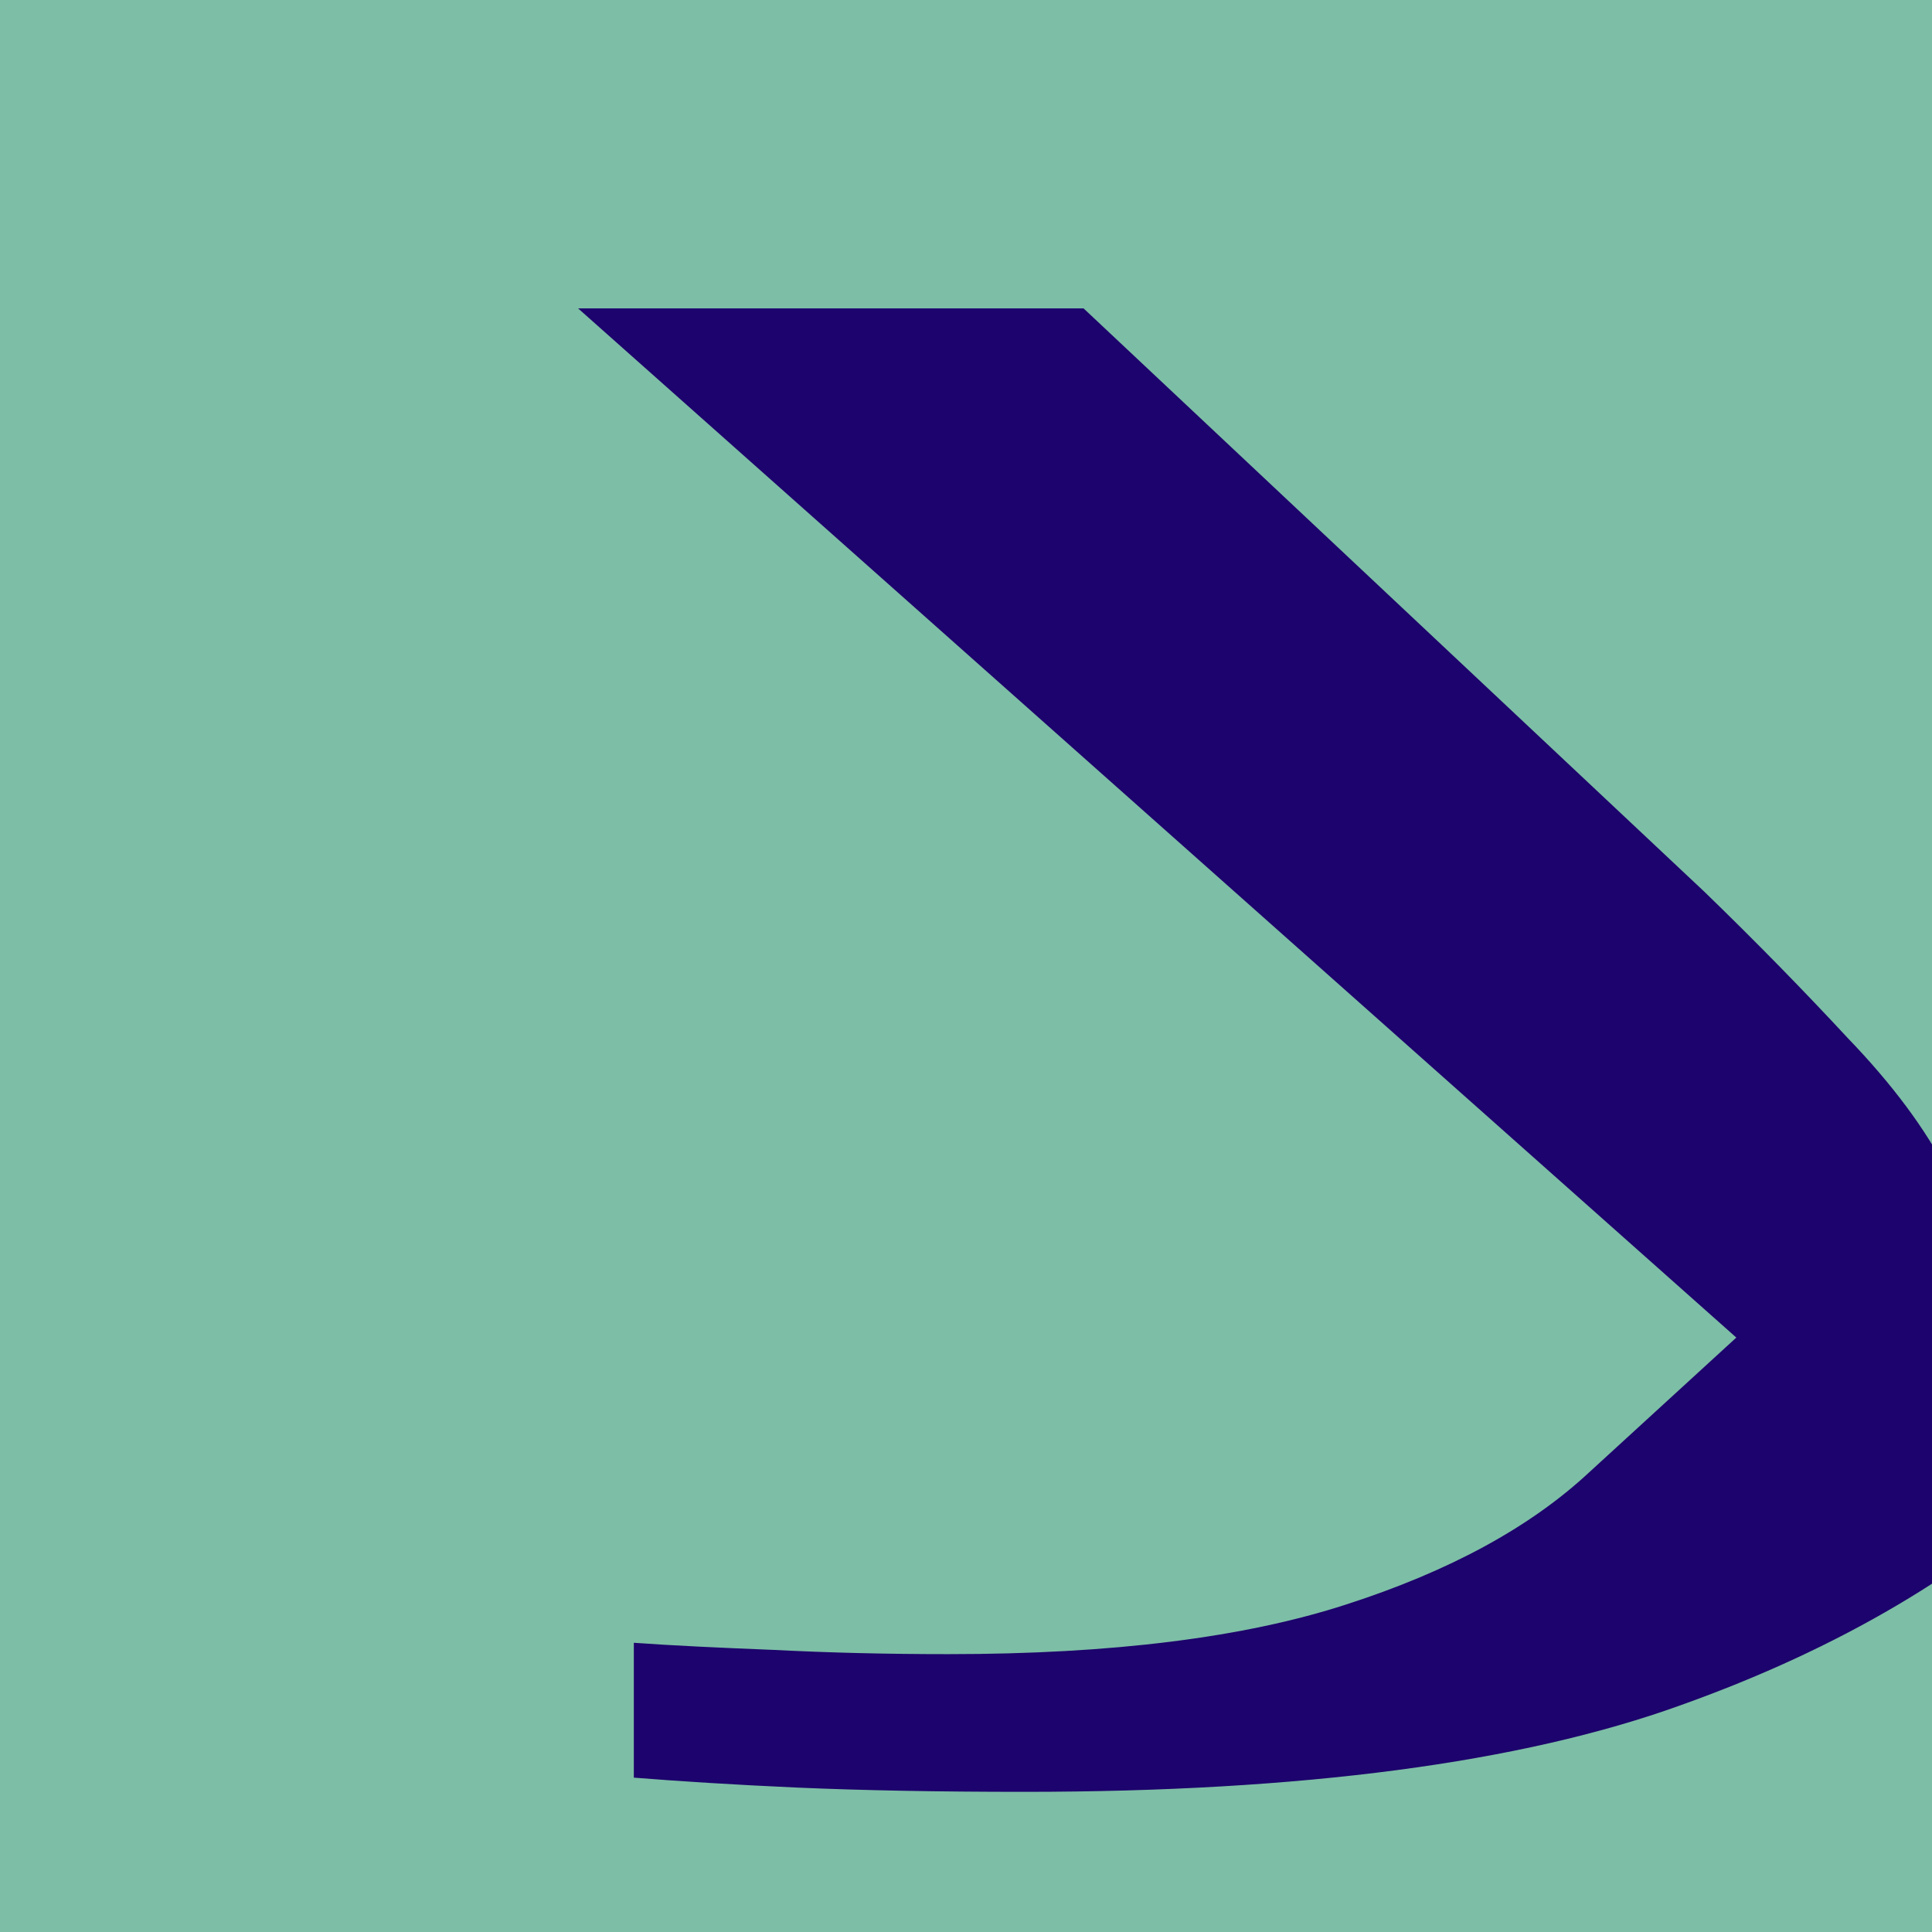
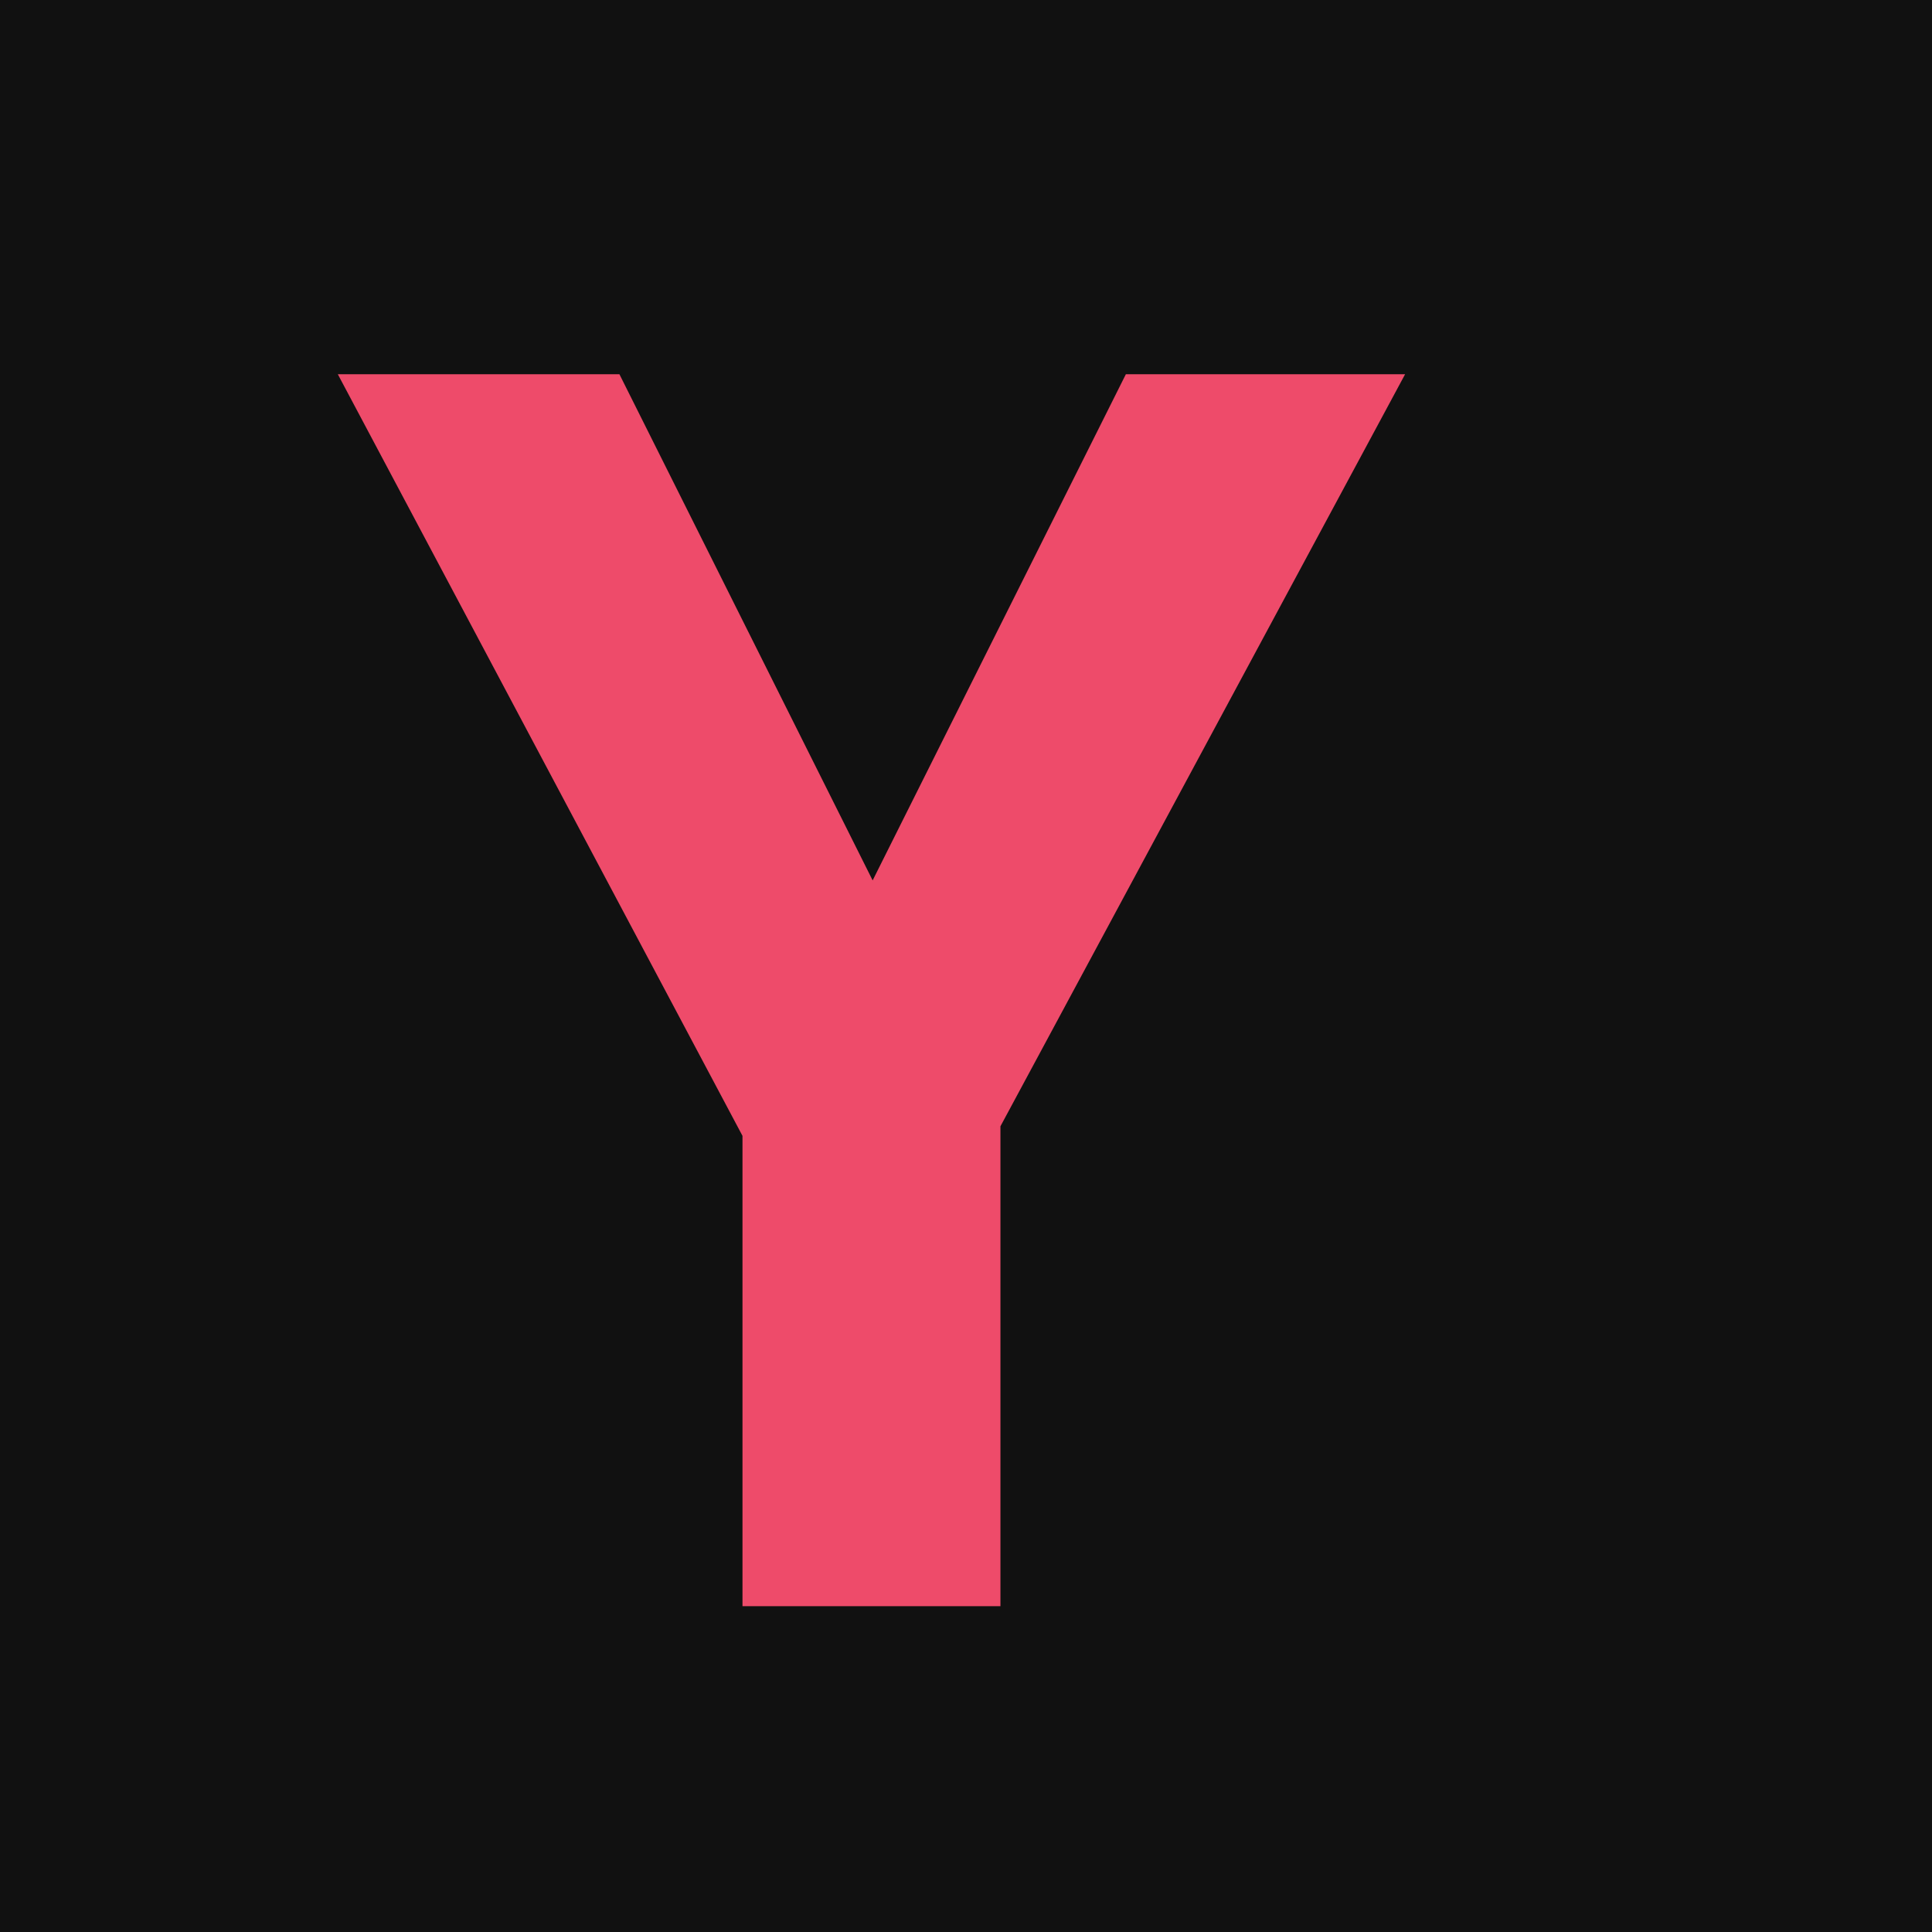
<svg xmlns="http://www.w3.org/2000/svg" width="48" height="48" viewBox="0 0 12.7 12.7" version="1.1" id="svg5">
  <defs id="defs2" />
  <g id="layer1">
-     <rect style="fill:#7dbea6;fill-opacity:1;stroke-width:0.175" id="rect3482" width="12.753" height="12.753" x="-0.026" y="-0.026" />
-     <text xml:space="preserve" style="font-style:normal;font-weight:normal;font-size:21.054px;line-height:1.25;font-family:sans-serif;fill:#1d036d;fill-opacity:1;stroke:none;stroke-width:0.526" x="2.255" y="14.675" id="text1840" transform="scale(1.67444,0.5972145)">
-       <tspan id="tspan1838" style="font-style:normal;font-variant:normal;font-weight:normal;font-stretch:normal;font-family:Outward;-inkscape-font-specification:Outward;fill:#1d036d;fill-opacity:1;stroke-width:0.526" x="2.255" y="14.675">y</tspan>
+     <rect style="fill:#111111;fill-opacity:1;stroke-width:0.175" id="rect3482" width="12.753" height="12.753" x="-0.026" y="-0.026" />
+     <text xml:space="preserve" style="font-style:normal;font-weight:normal;font-size:11.29px;line-height:1.25;font-family:sans-serif;fill:#ee4b6a;fill-opacity:1;stroke:none;stroke-width:0.282" x="2.232" y="10.51" id="text2711" transform="scale(0.9955928,1.004427)">
+       <tspan id="tspan2709" style="font-style:normal;font-variant:normal;font-weight:bold;font-stretch:normal;font-family:'Libre Franklin';-inkscape-font-specification:'Libre Franklin';fill:#ee4b6a;fill-opacity:1;stroke-width:0.282" x="2.232" y="10.51">Y</tspan>
    </text>
  </g>
</svg>
